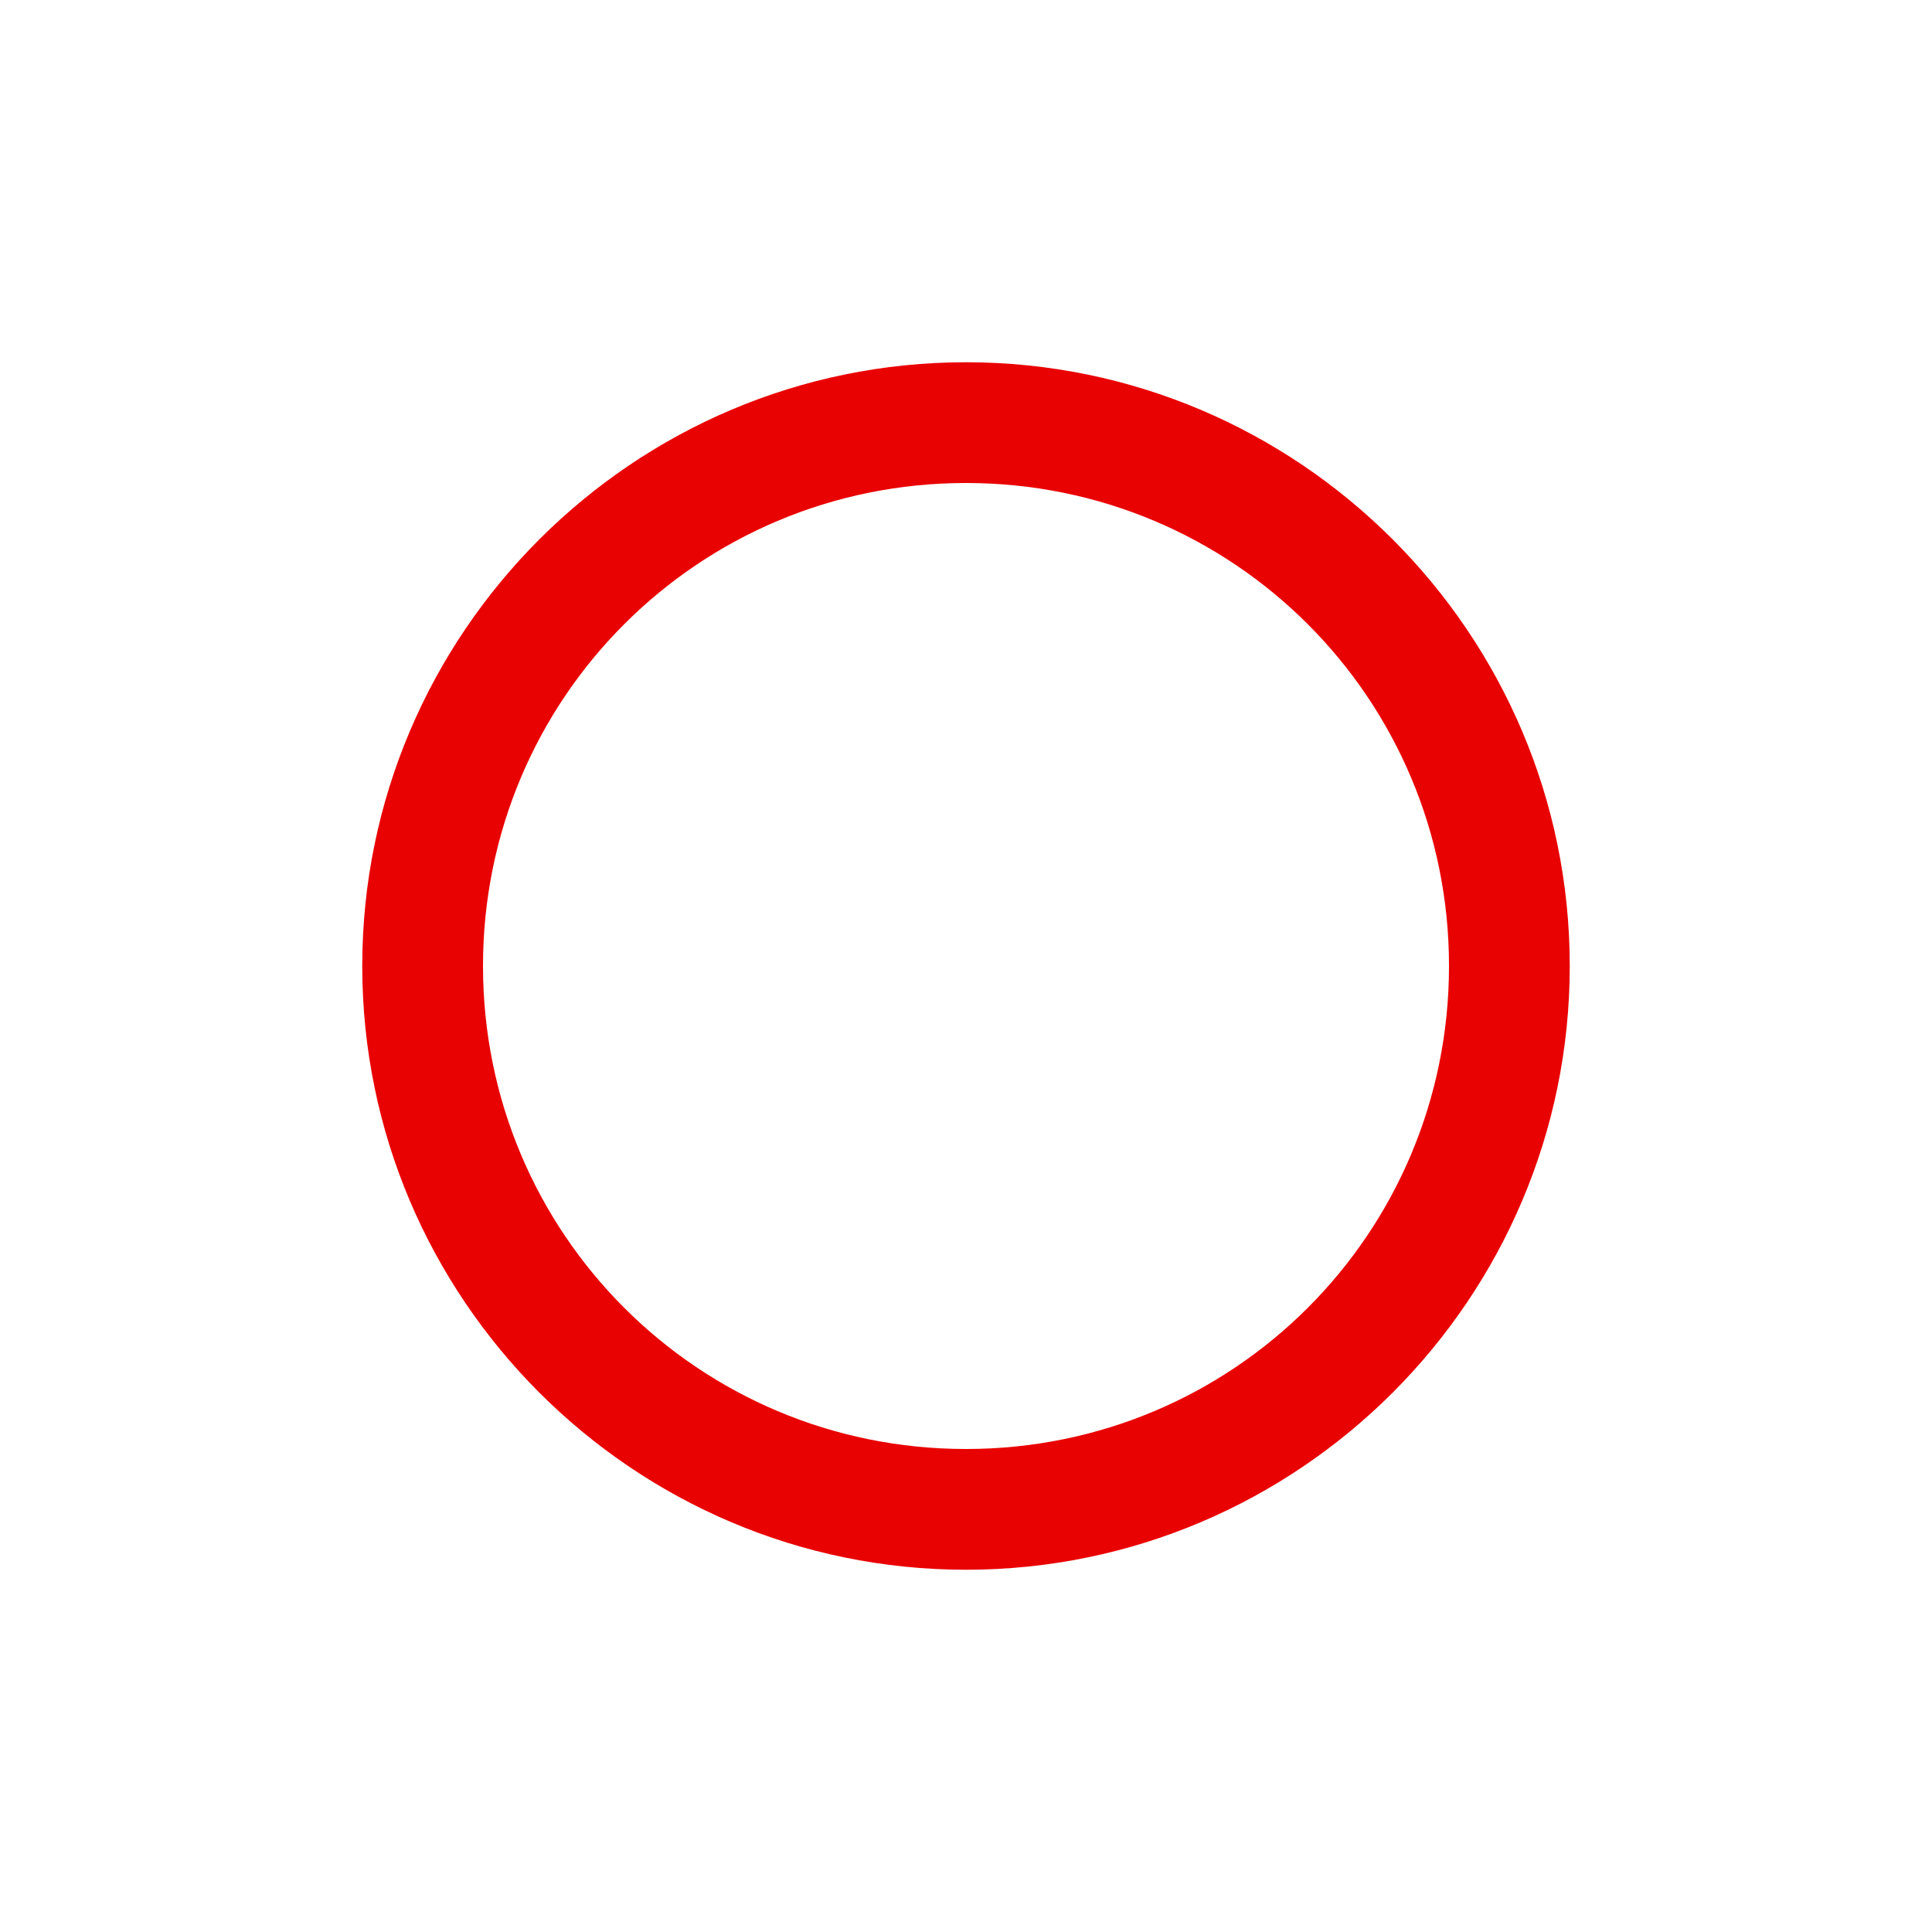
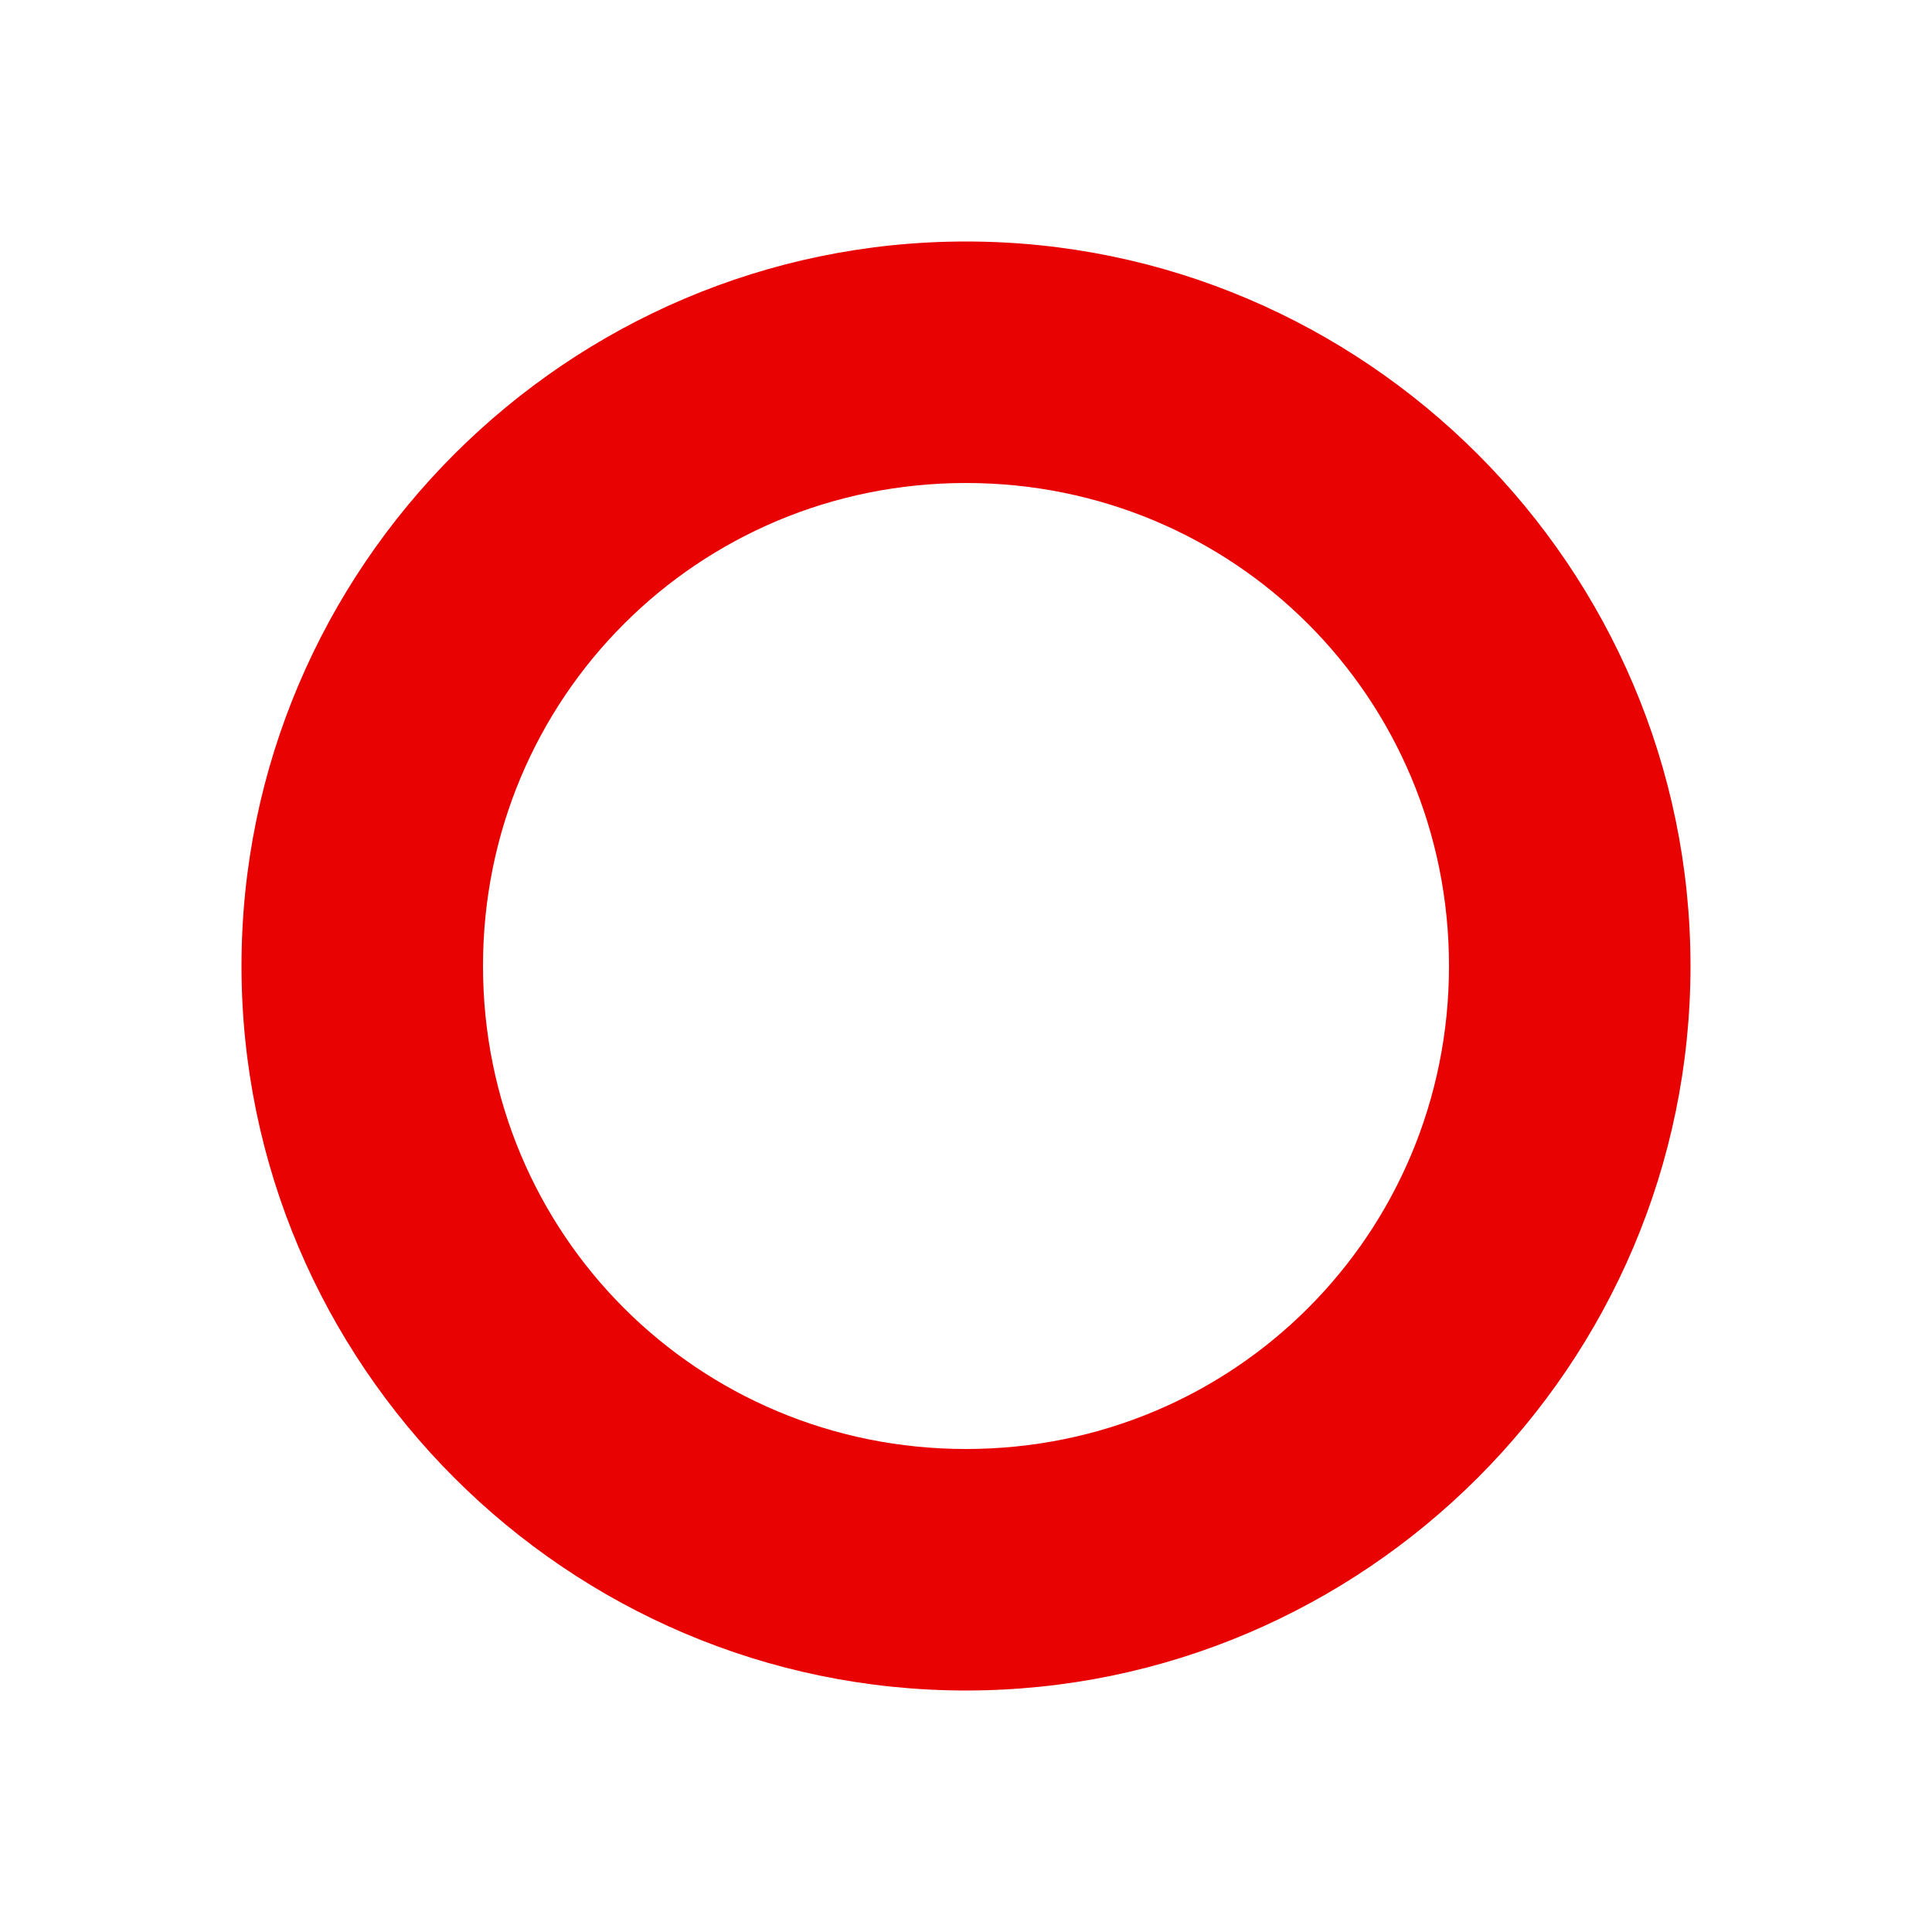
- <svg xmlns="http://www.w3.org/2000/svg" xmlns:ns1="http://www.openswatchbook.org/uri/2009/osb" id="svg4562" xml:space="preserve" enable-background="new 0 0 1024.00 1024.00" viewBox="0 0 1024.00 1024.00" height="1024" width="1024" version="1.1">
+ <svg xmlns="http://www.w3.org/2000/svg" xmlns:ns1="http://www.openswatchbook.org/uri/2009/osb" version="1.1" width="1024" height="1024" viewBox="0 0 1024.00 1024.00" enable-background="new 0 0 1024.00 1024.00" xml:space="preserve" id="svg4562">
  <defs id="defs4566">
-     <linearGradient id="linearGradient5239" ns1:paint="solid">
-       <stop style="stop-color:#41e7d0;stop-opacity:1;" offset="0" id="stop5237" />
+     <linearGradient ns1:paint="solid" id="linearGradient5239">
+       <stop id="stop5237" offset="0" style="stop-color:#41e7d0;stop-opacity:1;" />
    </linearGradient>
  </defs>
-   <path style="color:#000000;font-style:normal;font-variant:normal;font-weight:normal;font-stretch:normal;font-size:medium;line-height:normal;font-family:sans-serif;font-variant-ligatures:normal;font-variant-position:normal;font-variant-caps:normal;font-variant-numeric:normal;font-variant-alternates:normal;font-feature-settings:normal;text-indent:0;text-align:start;text-decoration:none;text-decoration-line:none;text-decoration-style:solid;text-decoration-color:#000000;letter-spacing:normal;word-spacing:normal;text-transform:none;writing-mode:lr-tb;direction:ltr;text-orientation:mixed;dominant-baseline:auto;baseline-shift:baseline;text-anchor:start;white-space:normal;shape-padding:0;clip-rule:nonzero;display:inline;overflow:visible;visibility:visible;opacity:0.99;isolation:auto;mix-blend-mode:normal;color-interpolation:sRGB;color-interpolation-filters:linearRGB;solid-color:#000000;solid-opacity:1;vector-effect:none;fill:#e90000;fill-opacity:1;fill-rule:nonzero;stroke:none;stroke-width:64;stroke-linecap:square;stroke-linejoin:miter;stroke-miterlimit:4;stroke-dasharray:none;stroke-dashoffset:0;stroke-opacity:1;paint-order:fill markers stroke;color-rendering:auto;image-rendering:auto;shape-rendering:auto;text-rendering:auto;enable-background:accumulate" d="M 512,192 C 335.648,192 192,335.648 192,512 192,688.352 335.648,832 512,832 688.352,832 832,688.352 832,512 832,335.648 688.352,192 512,192 Z m 0,64 C 653.764,256 768,370.236 768,512 768,653.764 653.764,768 512,768 370.236,768 256,653.764 256,512 256,370.236 370.236,256 512,256 Z" id="path12909" />
+   <path id="path26376" d="M 512,128 C 300.681,128 128,300.681 128,512 128,723.319 300.681,896 512,896 723.319,896 896,723.319 896,512 896,300.681 723.319,128 512,128 Z m 0,128 C 654.143,256 768,369.857 768,512 768,654.143 654.143,768 512,768 369.857,768 256,654.143 256,512 256,369.857 369.857,256 512,256 Z" style="color:#000000;font-style:normal;font-variant:normal;font-weight:normal;font-stretch:normal;font-size:medium;line-height:normal;font-family:sans-serif;font-variant-ligatures:normal;font-variant-position:normal;font-variant-caps:normal;font-variant-numeric:normal;font-variant-alternates:normal;font-feature-settings:normal;text-indent:0;text-align:start;text-decoration:none;text-decoration-line:none;text-decoration-style:solid;text-decoration-color:#000000;letter-spacing:normal;word-spacing:normal;text-transform:none;writing-mode:lr-tb;direction:ltr;text-orientation:mixed;dominant-baseline:auto;baseline-shift:baseline;text-anchor:start;white-space:normal;shape-padding:0;clip-rule:nonzero;display:inline;overflow:visible;visibility:visible;opacity:0.99;isolation:auto;mix-blend-mode:normal;color-interpolation:sRGB;color-interpolation-filters:linearRGB;solid-color:#000000;solid-opacity:1;vector-effect:none;fill:#e90000;fill-opacity:1;fill-rule:nonzero;stroke:none;stroke-width:128;stroke-linecap:square;stroke-linejoin:miter;stroke-miterlimit:4;stroke-dasharray:none;stroke-dashoffset:0;stroke-opacity:1;paint-order:fill markers stroke;color-rendering:auto;image-rendering:auto;shape-rendering:auto;text-rendering:auto;enable-background:accumulate" />
</svg>
